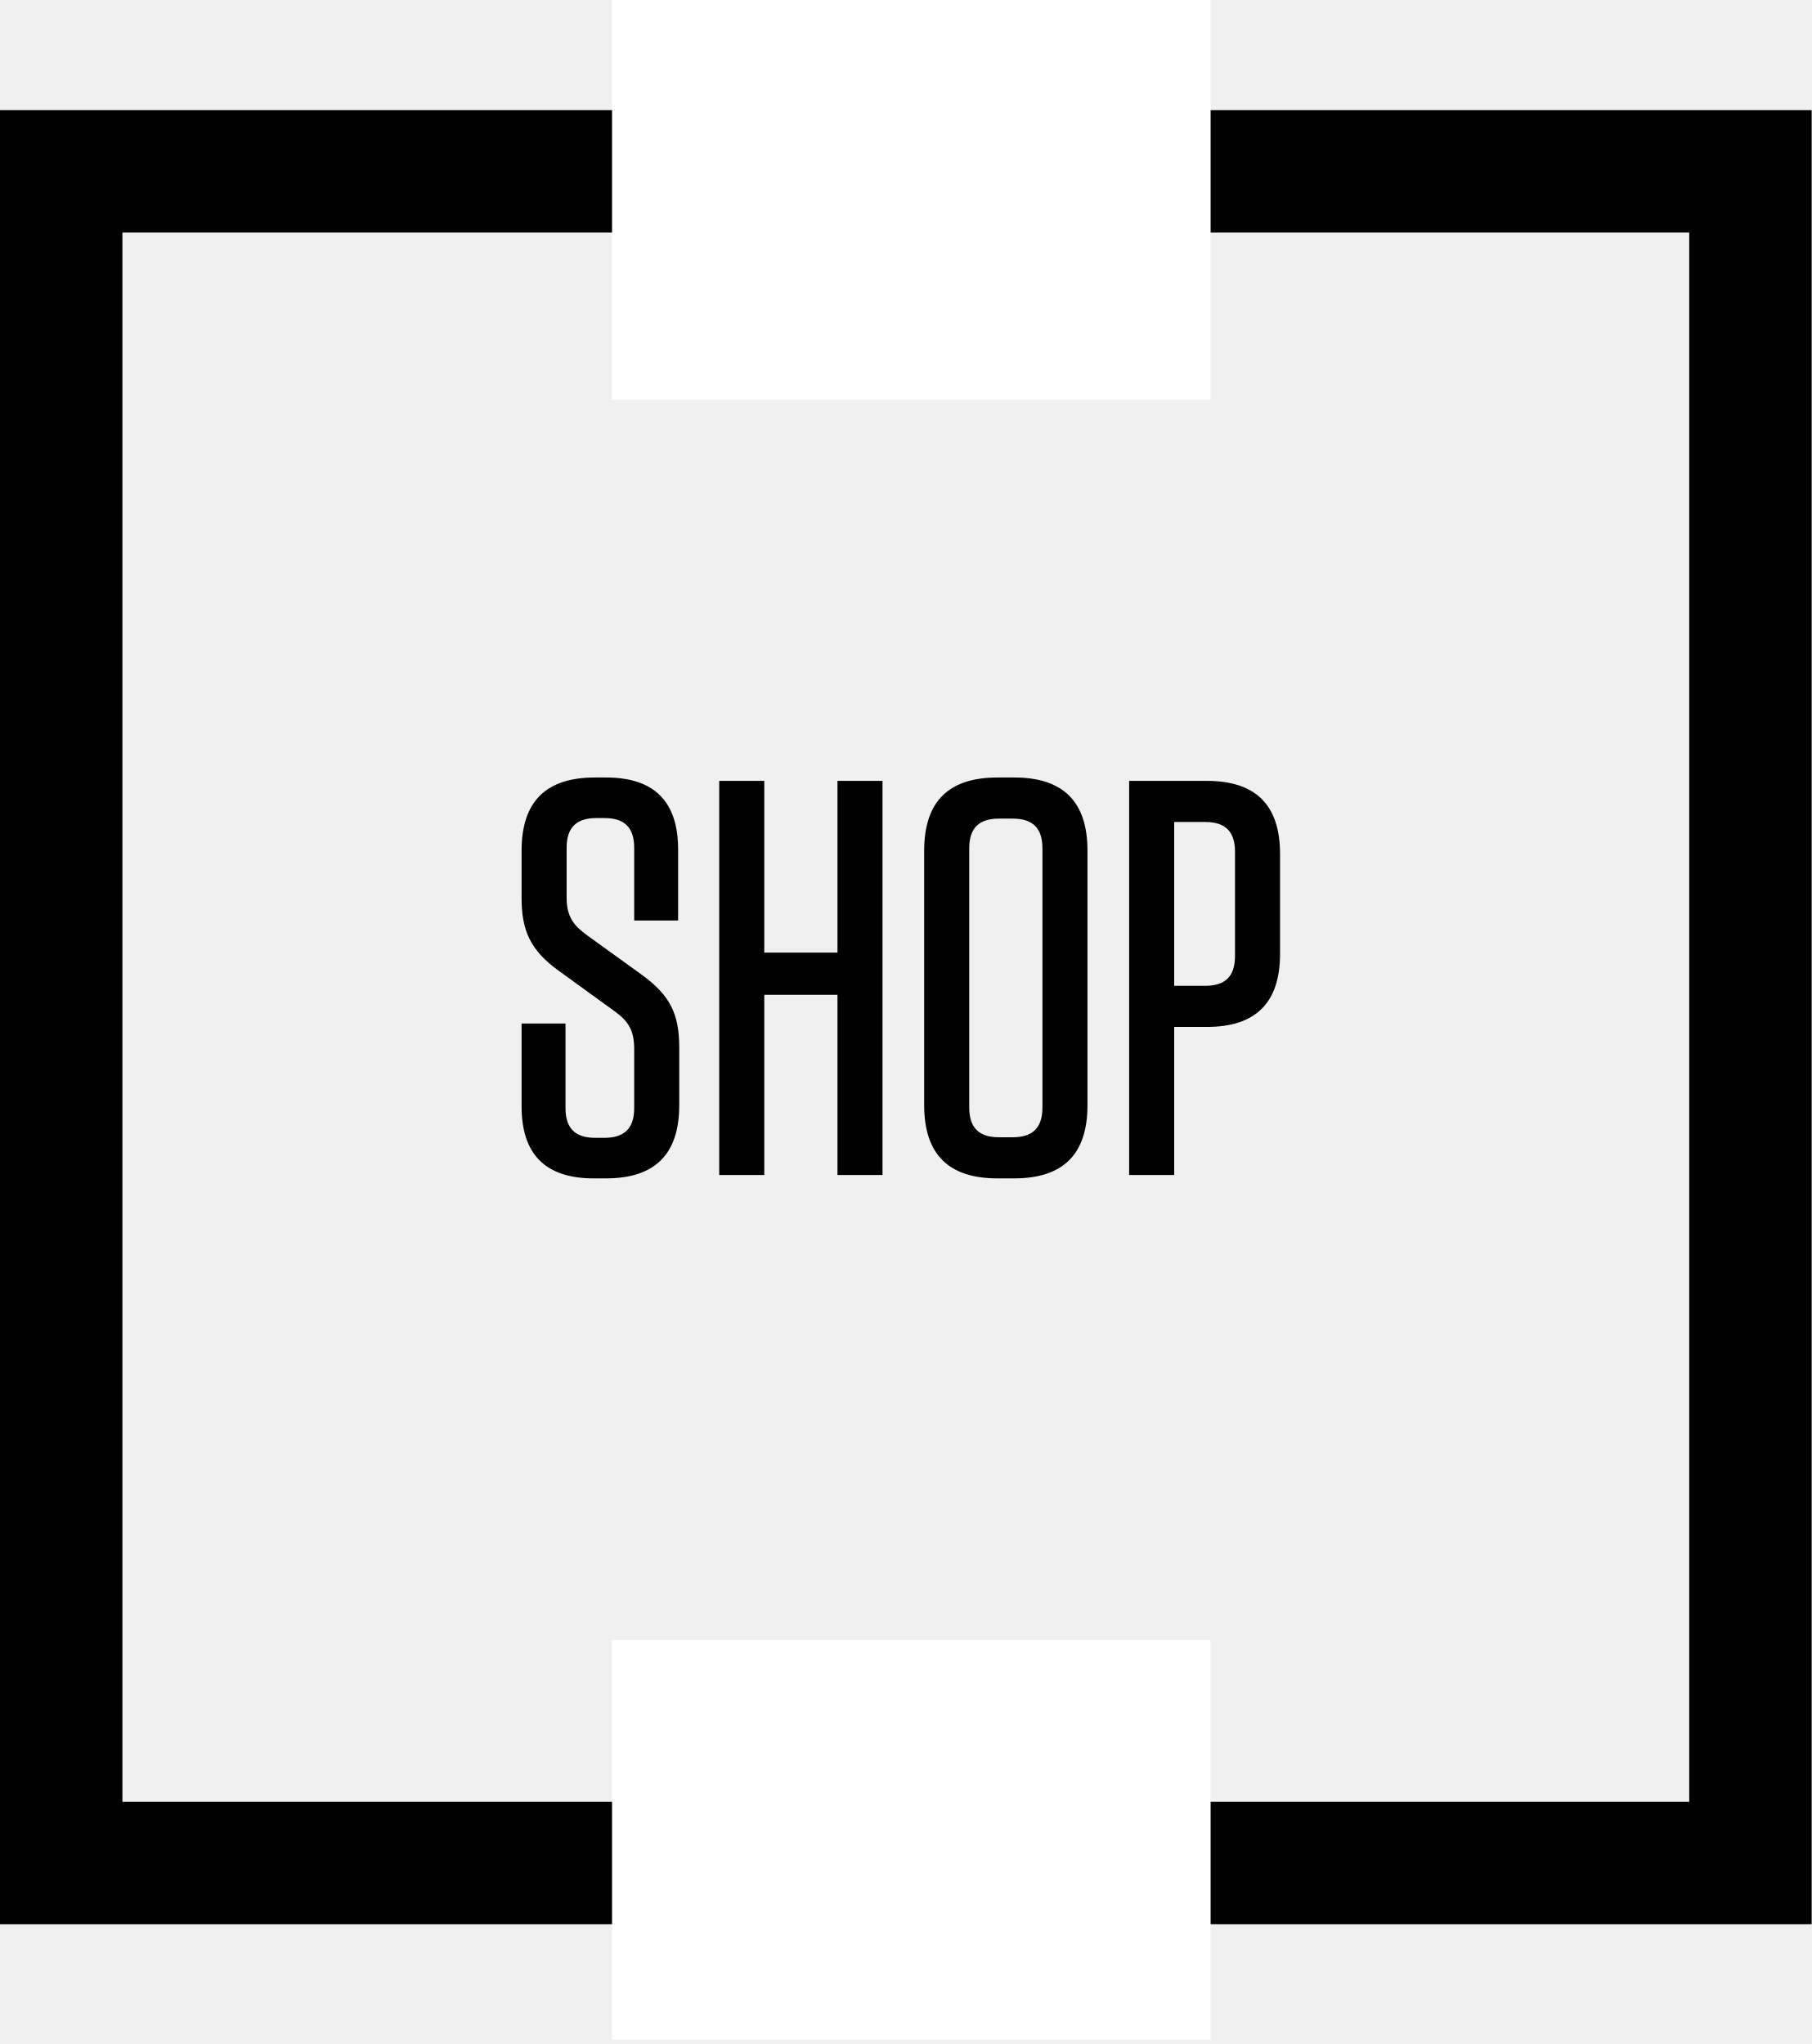
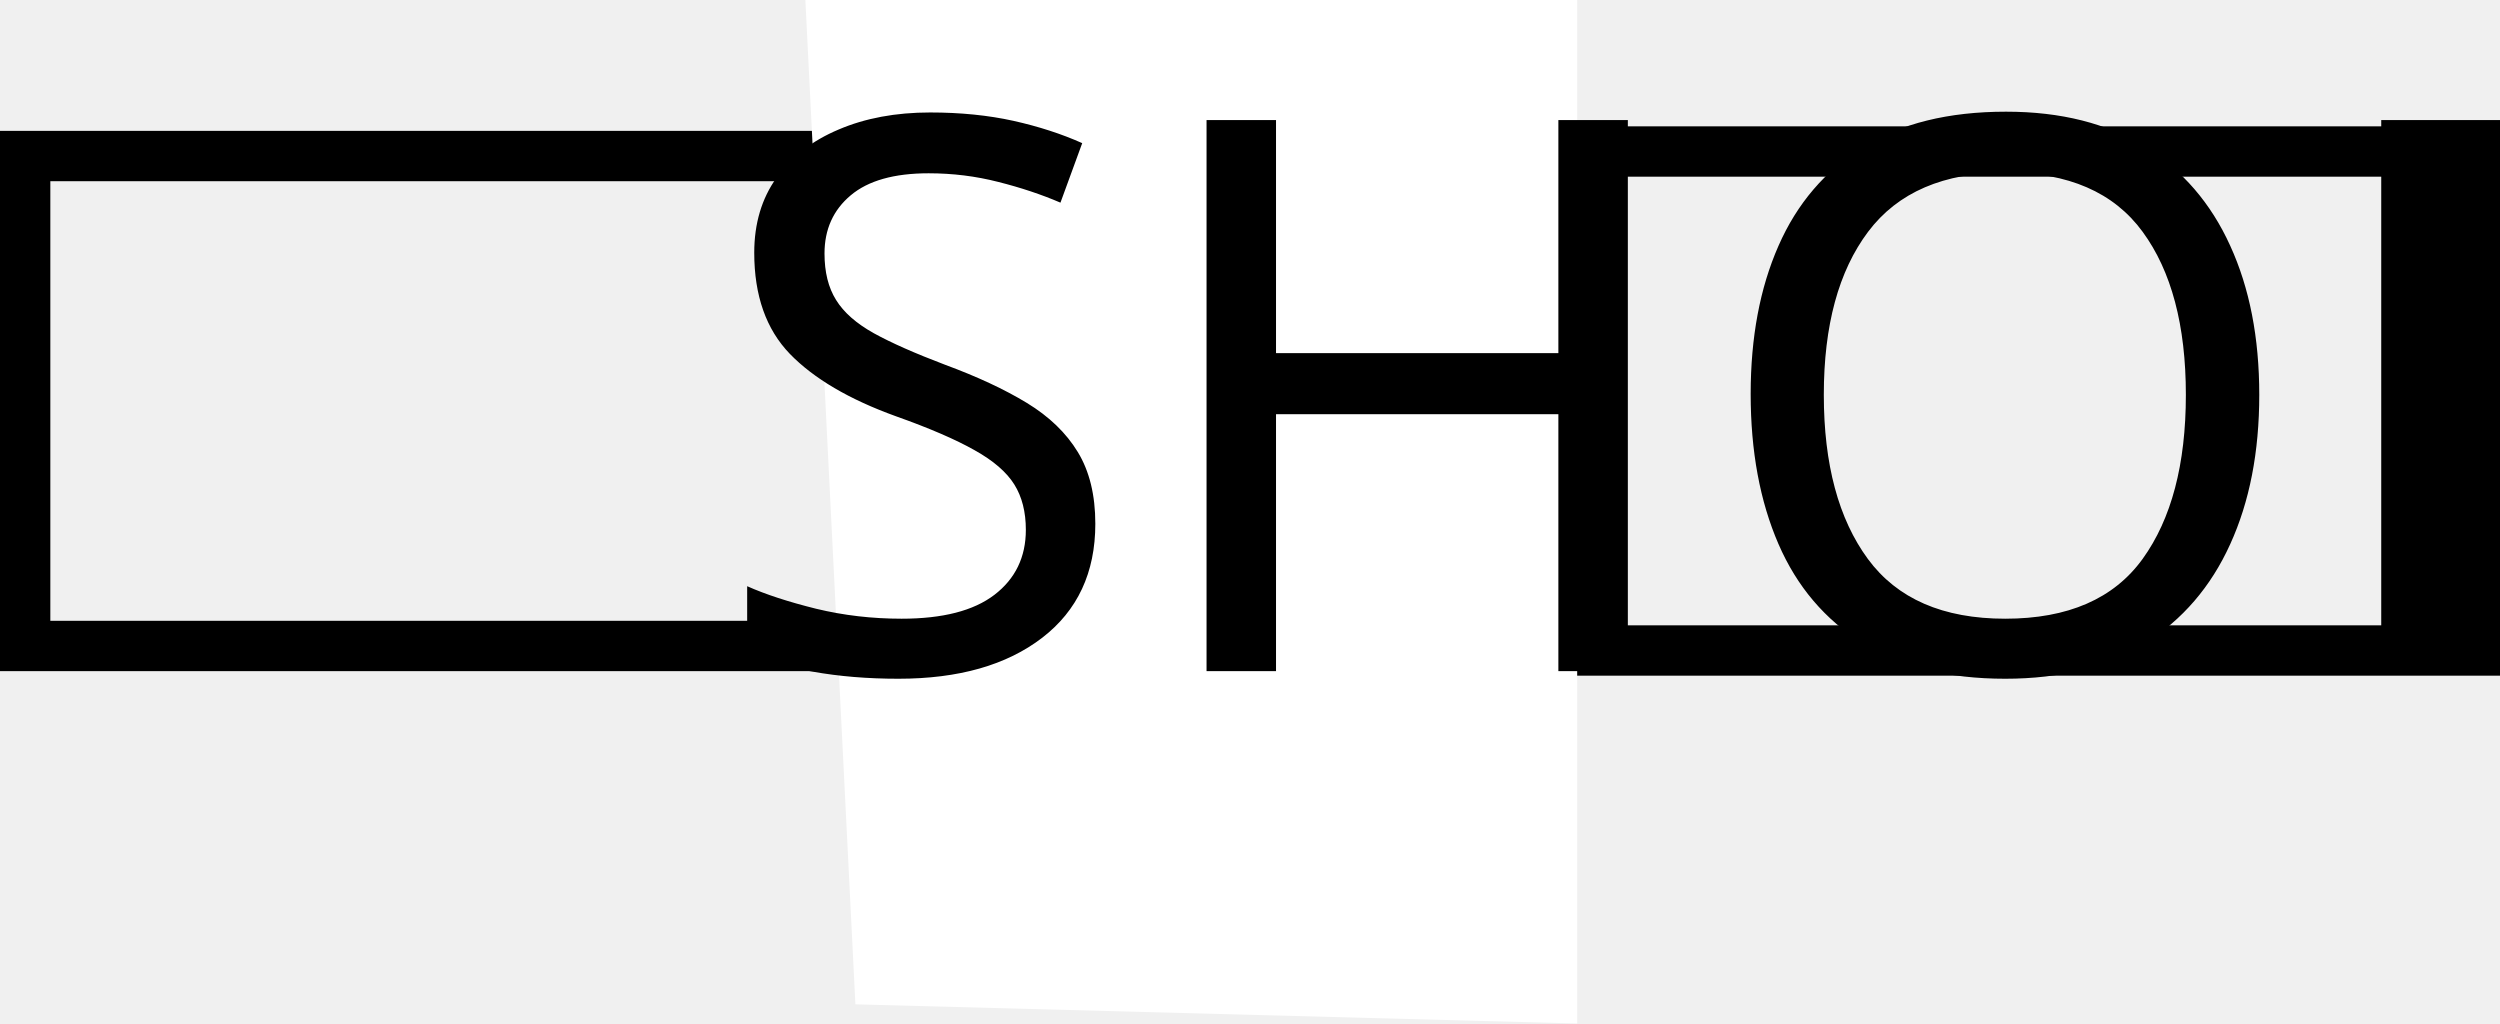
- <svg xmlns="http://www.w3.org/2000/svg" xmlns:xlink="http://www.w3.org/1999/xlink" width="148px" height="167px" viewBox="0 0 148 167" version="1.1">
-   <defs>
-     <rect id="path-1" x="0" y="9" width="148" height="148.21" />
-     <mask id="mask-2" maskContentUnits="userSpaceOnUse" maskUnits="objectBoundingBox" x="0" y="0" width="148" height="148.21" fill="white">
-       <use xlink:href="#path-1" />
-     </mask>
-   </defs>
-   <g id="CitB-Web-Pages" stroke="none" stroke-width="1" fill="none" fill-rule="evenodd">
-     <g id="Desktop-HD" transform="translate(-956, -1120)">
-       <g id="Group" transform="translate(156, 1120)">
-         <g id="Shop" transform="translate(800, 0)">
-           <g id="Square">
-             <g id="Group-2">
-               <use id="Rectangle-1" stroke="#000000" mask="url(#mask-2)" stroke-width="20" xlink:href="#path-1" />
-               <rect id="Rectangle-2" fill="#FFFFFF" x="50" y="0" width="48.899" height="32.645" />
-               <rect id="Rectangle-2-Copy" fill="#FFFFFF" x="50" y="134" width="48.899" height="32.645" />
-             </g>
-           </g>
-           <path d="M52.408,79.624 L47.946,76.404 C46.888,75.622 46.29,74.932 46.29,73.322 L46.29,69.274 C46.29,67.618 47.072,66.836 48.728,66.836 L49.372,66.836 C51.028,66.836 51.81,67.618 51.81,69.274 L51.81,75.208 L55.398,75.208 L55.398,69.412 C55.398,65.502 53.466,63.524 49.51,63.524 L48.59,63.524 C44.588,63.524 42.61,65.502 42.61,69.504 L42.61,73.368 C42.61,75.99 43.3,77.646 45.692,79.348 L50.2,82.614 C51.258,83.396 51.81,84.086 51.81,85.696 L51.81,90.526 C51.81,92.182 51.028,92.964 49.372,92.964 L48.636,92.964 C46.98,92.964 46.198,92.182 46.198,90.526 L46.198,83.626 L42.61,83.626 L42.61,90.388 C42.61,94.298 44.542,96.276 48.498,96.276 L49.51,96.276 C53.512,96.276 55.49,94.298 55.49,90.296 L55.49,85.604 C55.49,82.844 54.754,81.326 52.408,79.624 L52.408,79.624 Z M62.436,77.83 L62.436,63.8 L58.756,63.8 L58.756,96 L62.436,96 L62.436,81.28 L68.416,81.28 L68.416,96 L72.096,96 L72.096,63.8 L68.416,63.8 L68.416,77.83 L62.436,77.83 Z M88.84,90.296 L88.84,69.504 C88.84,65.502 86.862,63.524 82.86,63.524 L81.48,63.524 C77.478,63.524 75.5,65.502 75.5,69.504 L75.5,90.296 C75.5,94.298 77.478,96.276 81.48,96.276 L82.86,96.276 C86.862,96.276 88.84,94.298 88.84,90.296 L88.84,90.296 Z M85.16,69.32 L85.16,90.48 C85.16,92.136 84.378,92.918 82.722,92.918 L81.618,92.918 C79.962,92.918 79.18,92.136 79.18,90.48 L79.18,69.32 C79.18,67.664 79.962,66.882 81.618,66.882 L82.722,66.882 C84.378,66.882 85.16,67.664 85.16,69.32 L85.16,69.32 Z M95.924,83.902 L98.592,83.902 C102.594,83.902 104.572,81.924 104.572,77.922 L104.572,69.78 C104.572,65.778 102.594,63.8 98.592,63.8 L92.244,63.8 L92.244,96 L95.924,96 L95.924,83.902 Z M100.892,69.596 L100.892,78.106 C100.892,79.762 100.11,80.544 98.454,80.544 L95.924,80.544 L95.924,67.158 L98.454,67.158 C100.11,67.158 100.892,67.94 100.892,69.596 L100.892,69.596 Z" id="SHOP" fill="#000000" />
-         </g>
-       </g>
+ <svg xmlns="http://www.w3.org/2000/svg" width="149px" height="61px" viewBox="0 0 149 61" version="1.1">
+   <defs />
+   <g id="Menu" stroke="none" stroke-width="1" fill="none" fill-rule="evenodd">
+     <g id="Shop">
+       <rect id="Rectangle" stroke="#000000" stroke-width="3" x="1.5" y="9.3" width="55" height="29.2" />
+       <rect id="Rectangle" stroke="#000000" stroke-width="3" x="63.5" y="9.03" width="84" height="29.74" />
+       <polygon id="Rectangle-2" fill="#FFFFFF" points="48 0 94 0 94 61 50.982 59.858" />
+       <text id="SHOP" font-family="Tungsten-Medium, Tungsten" font-size="46" font-weight="400" fill="#000000">
+         <tspan x="42.186" y="40">SHOP</tspan>
+       </text>
    </g>
  </g>
</svg>
